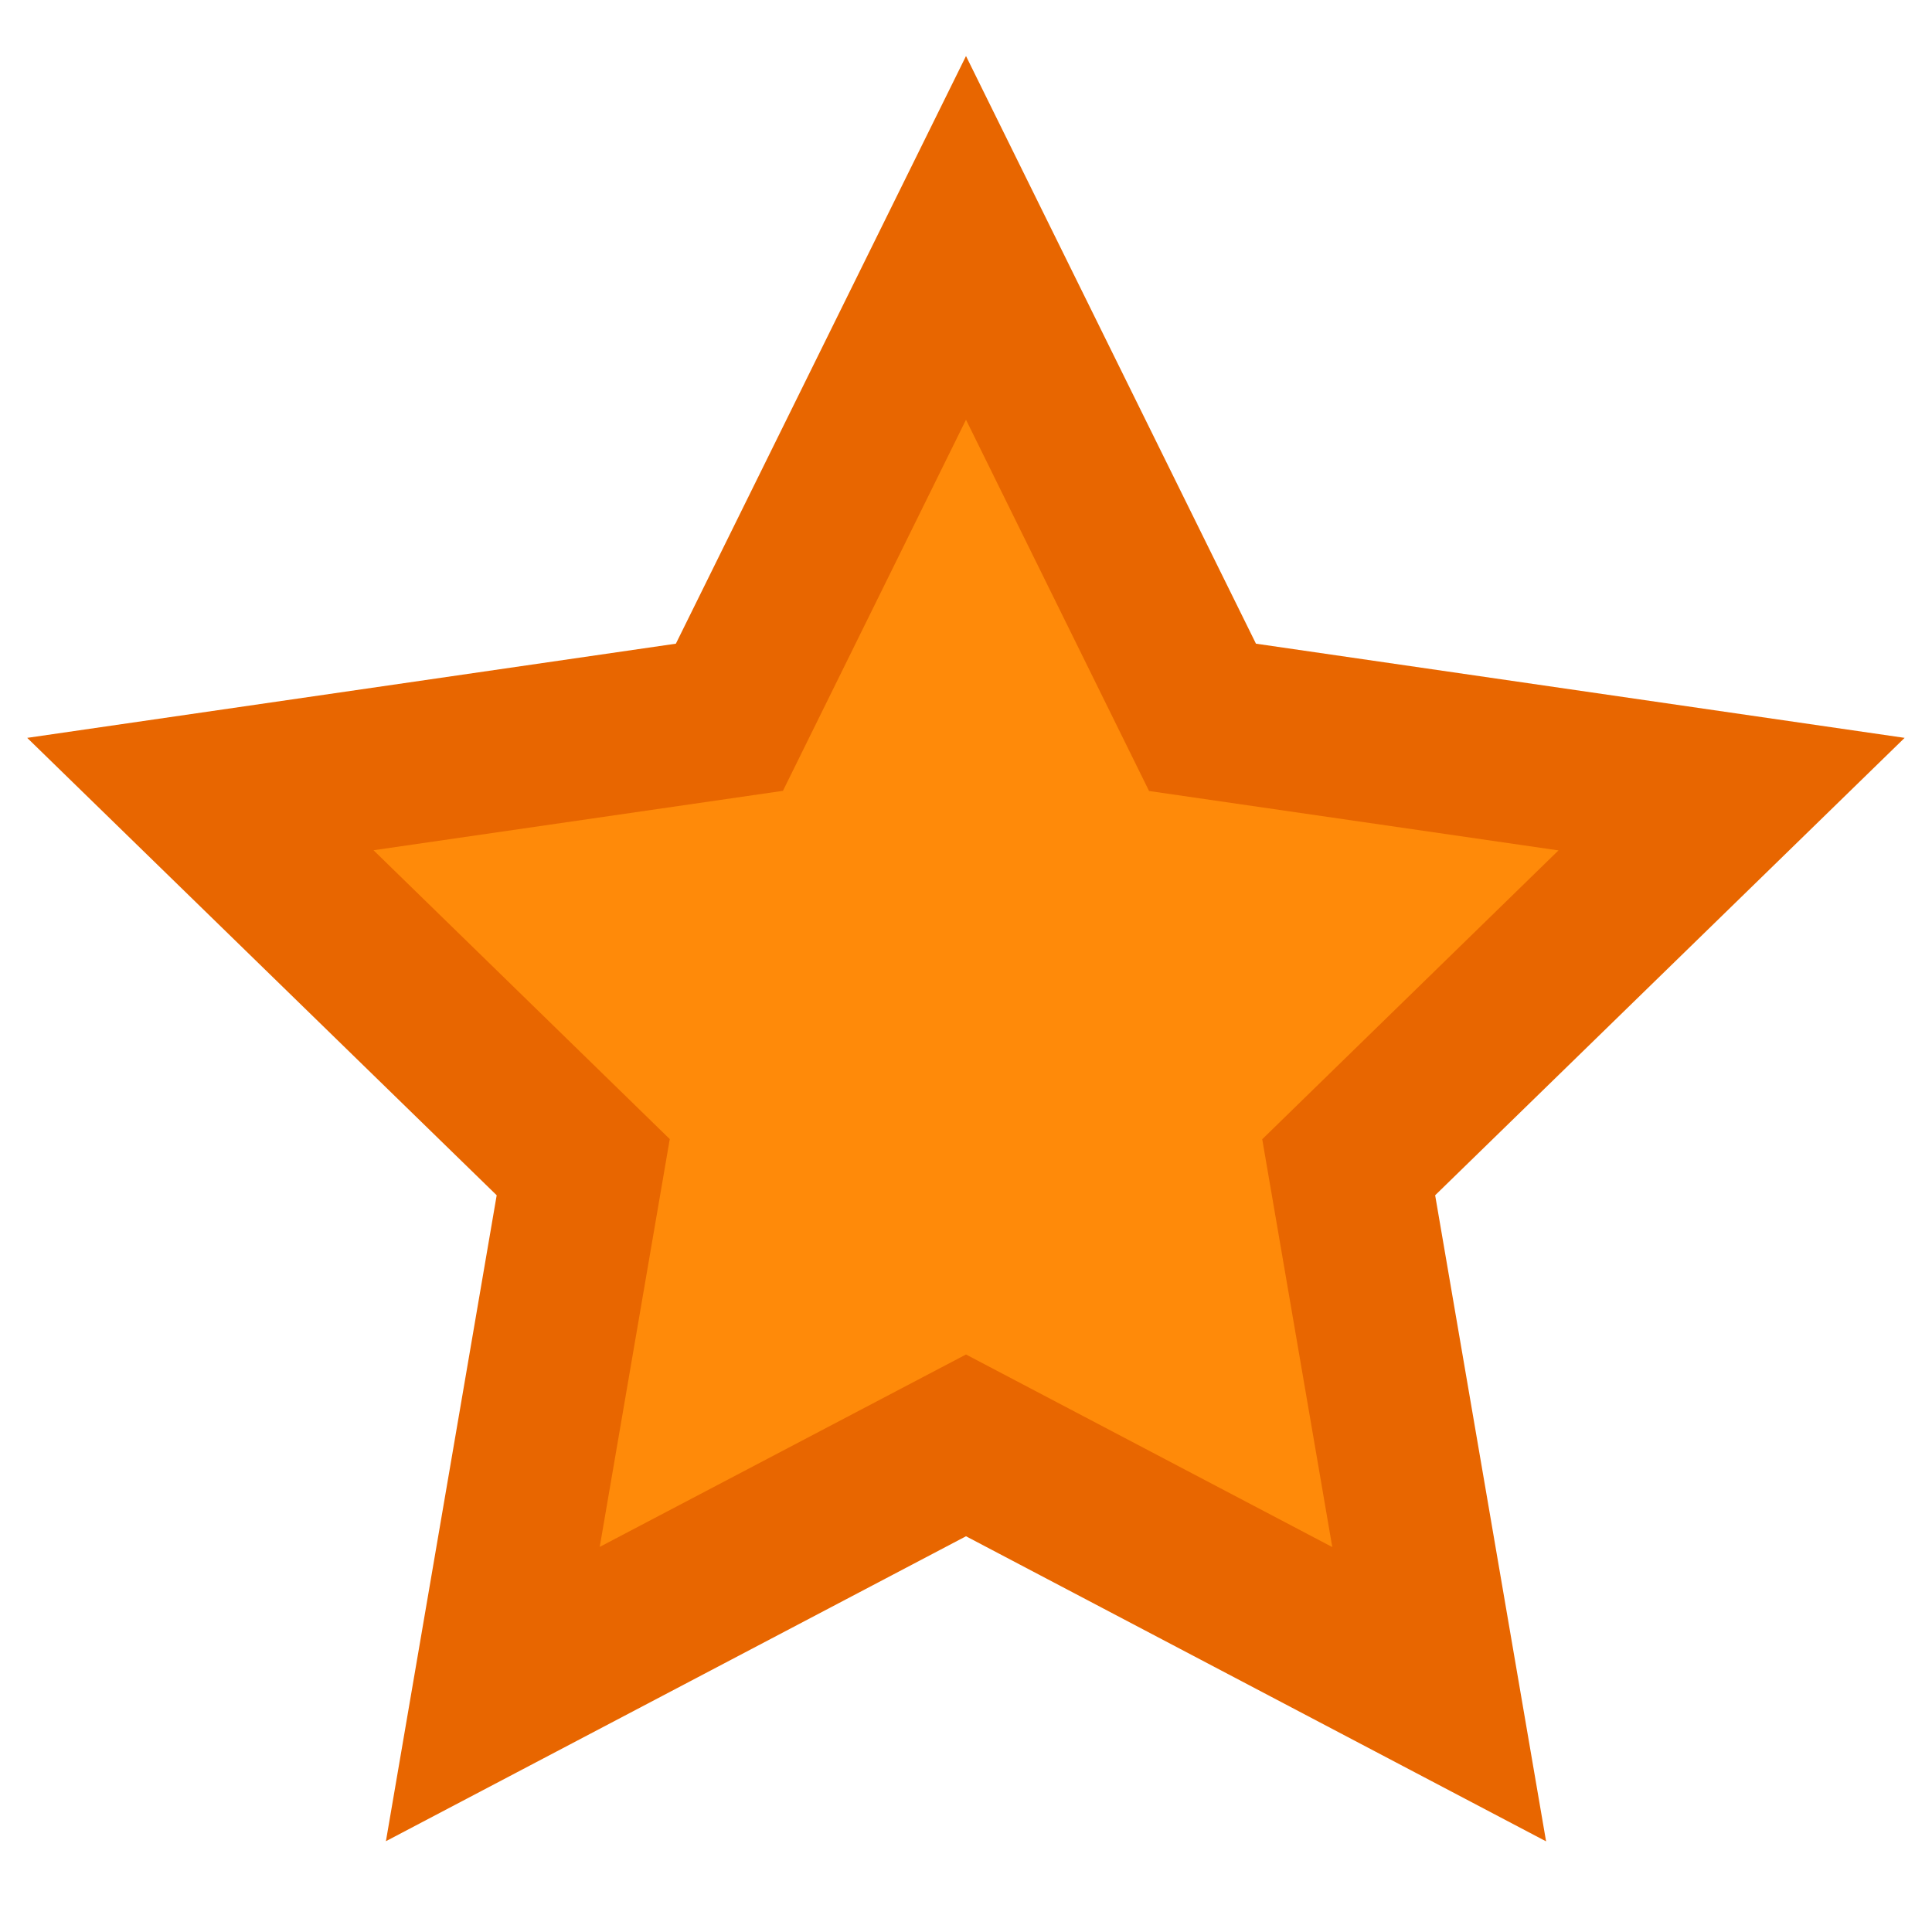
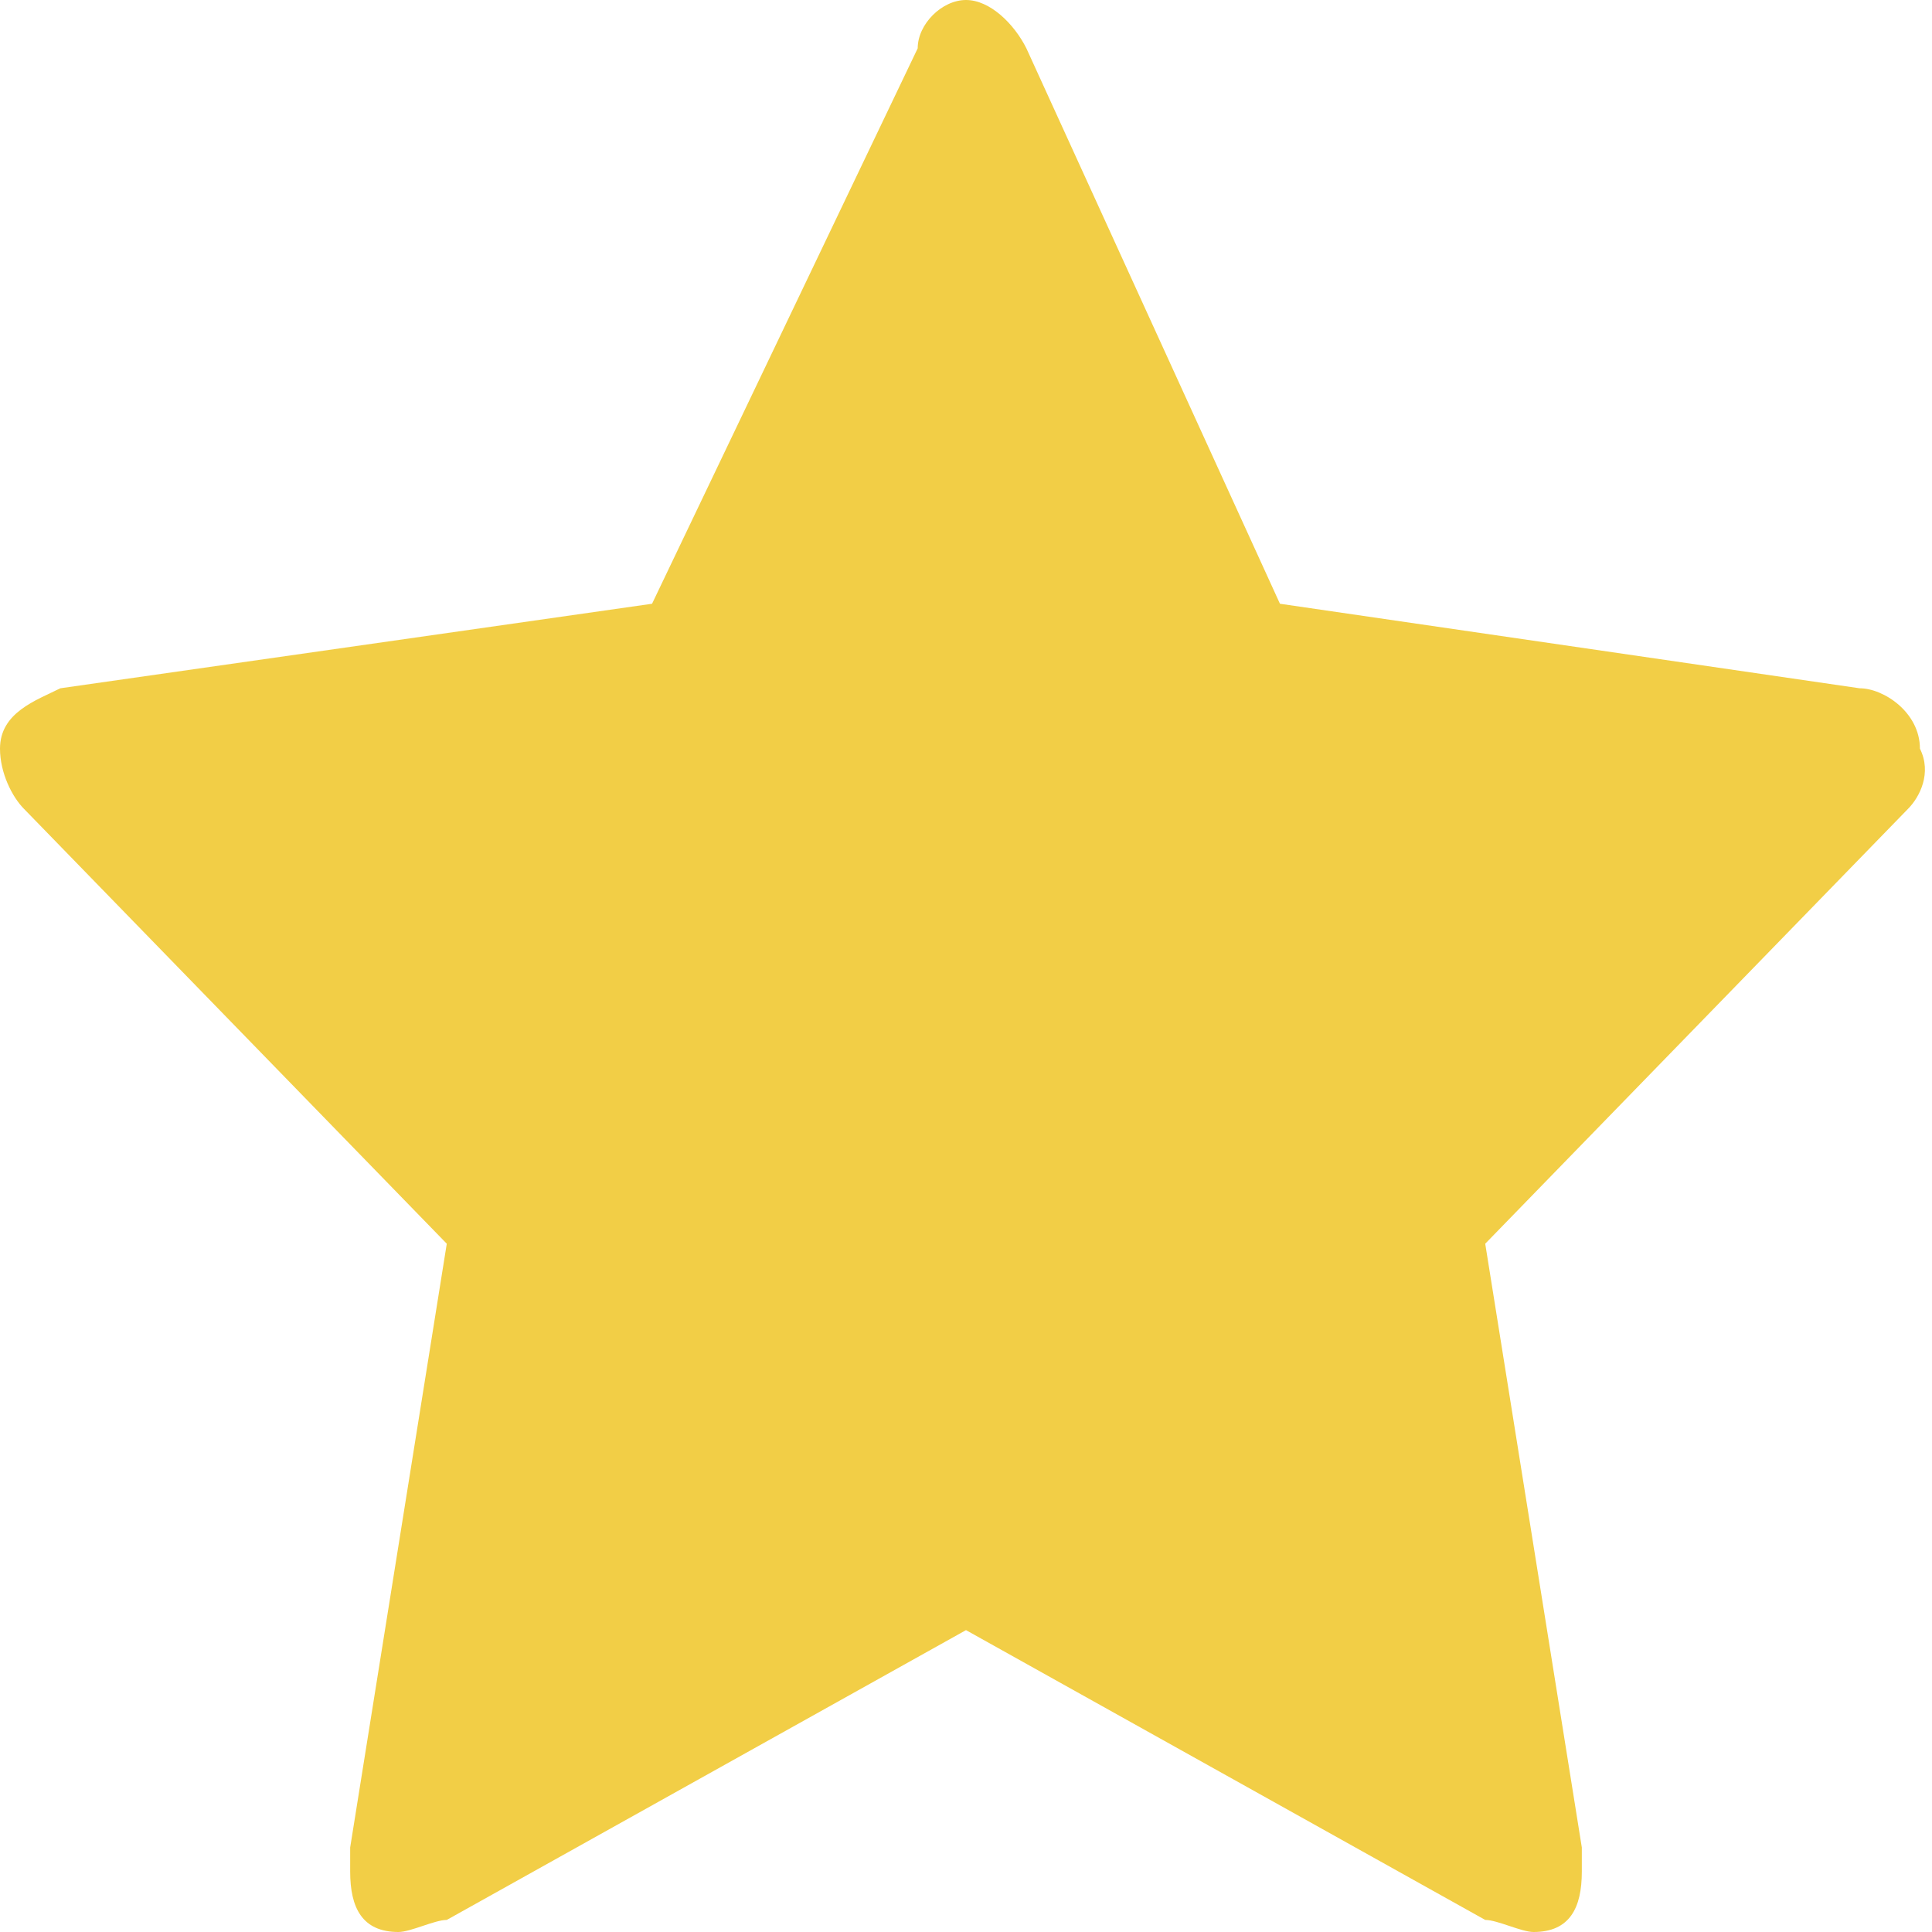
- <svg xmlns="http://www.w3.org/2000/svg" version="1.1" id="图层_1" x="0px" y="0px" viewBox="0 0 12 12" style="enable-background:new 0 0 12 12;" xml:space="preserve">
-   <g id="star_yellow_4_" transform="translate(49, 1)">
-     <g>
-       <polygon style="fill:#FF8A09;" points="-43,7.977 -45.939,9.523 -45.378,6.25 -47.755,3.932 -44.469,3.455 -43,0.477     -41.531,3.455 -38.245,3.932 -40.622,6.25 -40.061,9.523   " />
-       <path style="fill:#E86600;" d="M-39.397,10.437L-43,8.542l-3.603,1.894l0.688-4.012l-2.916-2.841l4.029-0.585L-43-0.652    l1.801,3.65l4.029,0.585l-2.916,2.841L-39.397,10.437z M-43,7.413l2.275,1.196l-0.435-2.533l1.84-1.794l-2.543-0.369L-43,1.607    l-1.137,2.305l-2.543,0.369l1.84,1.794l-0.435,2.533L-43,7.413z" />
-     </g>
-   </g>
+ <svg xmlns="http://www.w3.org/2000/svg" version="1.1" id="Слой_1" x="0px" y="0px" viewBox="0 0 16 16" enable-background="new 0 0 16 16" xml:space="preserve">
+   <path fill="#F2CE46" d="M15.8,6.7l-3.5,3.6l0.8,5c0,0.1,0,0.1,0,0.2c0,0.3-0.1,0.5-0.4,0.5c-0.1,0-0.3-0.1-0.4-0.1L8,13.5l-4.3,2.4  C3.6,15.9,3.4,16,3.3,16c-0.3,0-0.4-0.2-0.4-0.5c0-0.1,0-0.1,0-0.2l0.8-5L0.2,6.7C0.1,6.6,0,6.4,0,6.2c0-0.3,0.3-0.4,0.5-0.5L5.4,5  l2.2-4.6C7.6,0.2,7.8,0,8,0s0.4,0.2,0.5,0.4L10.6,5l4.8,0.7c0.2,0,0.5,0.2,0.5,0.5C16,6.4,15.9,6.6,15.8,6.7z" />
</svg>
